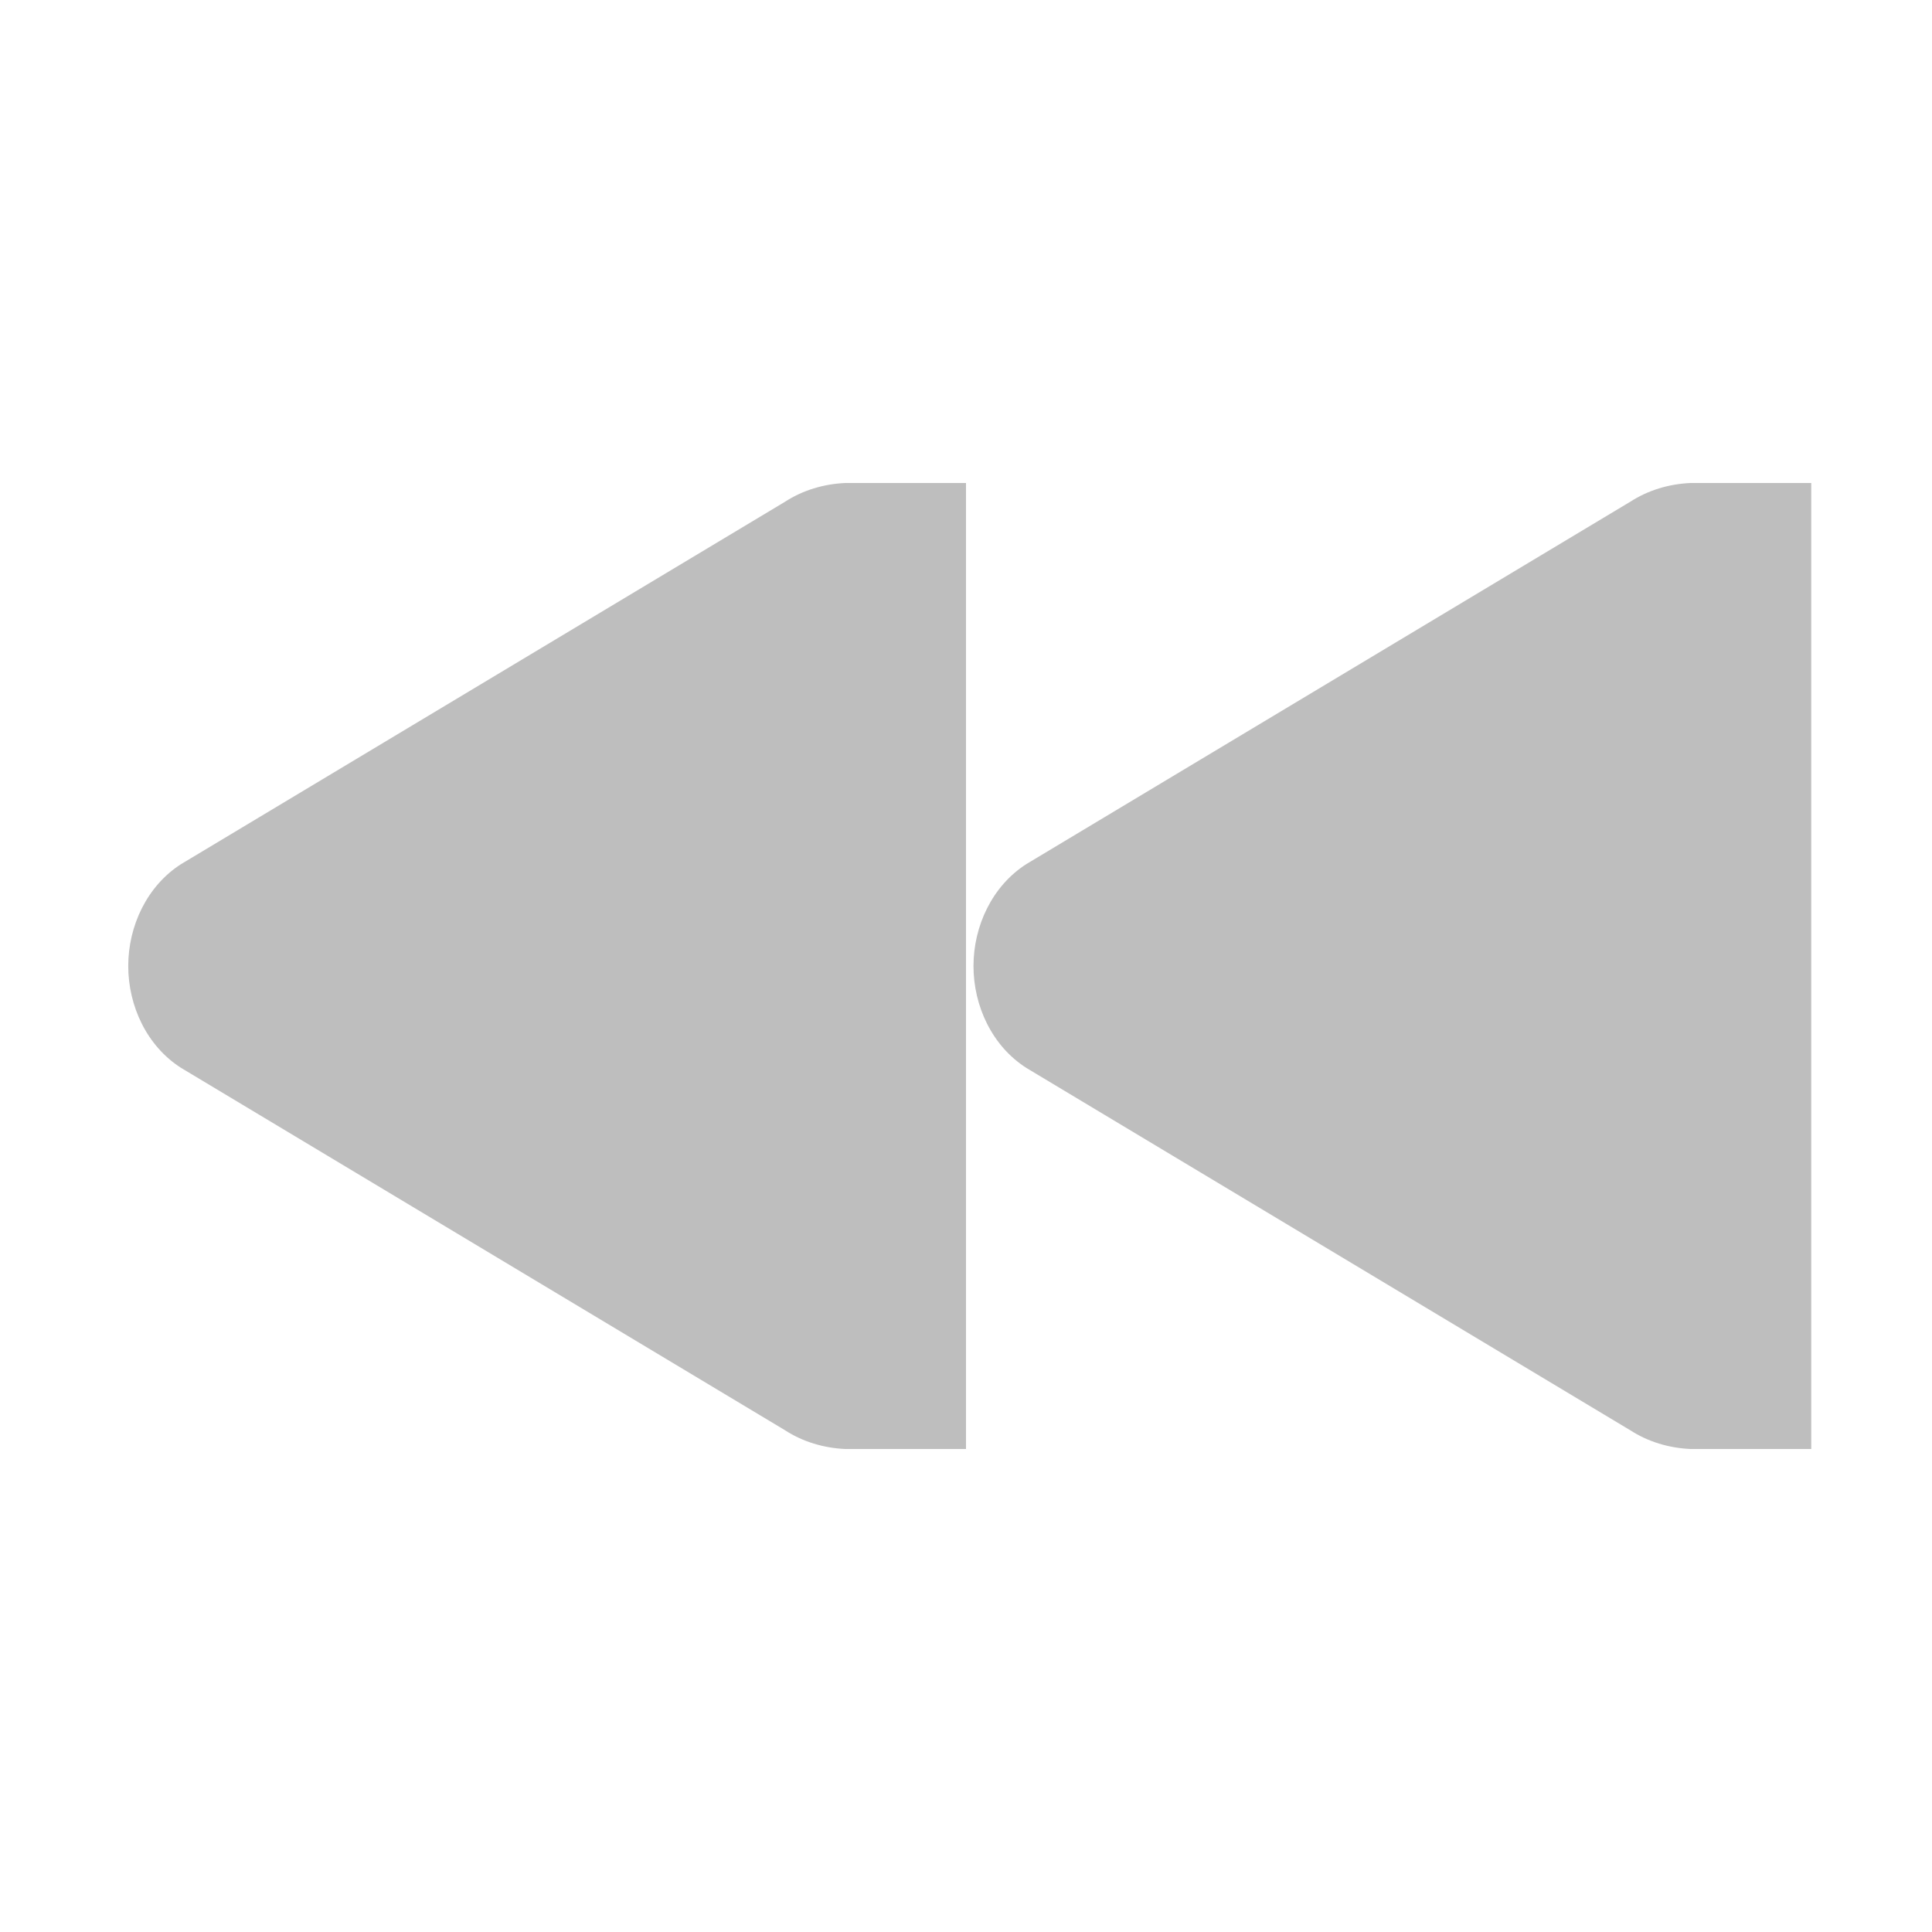
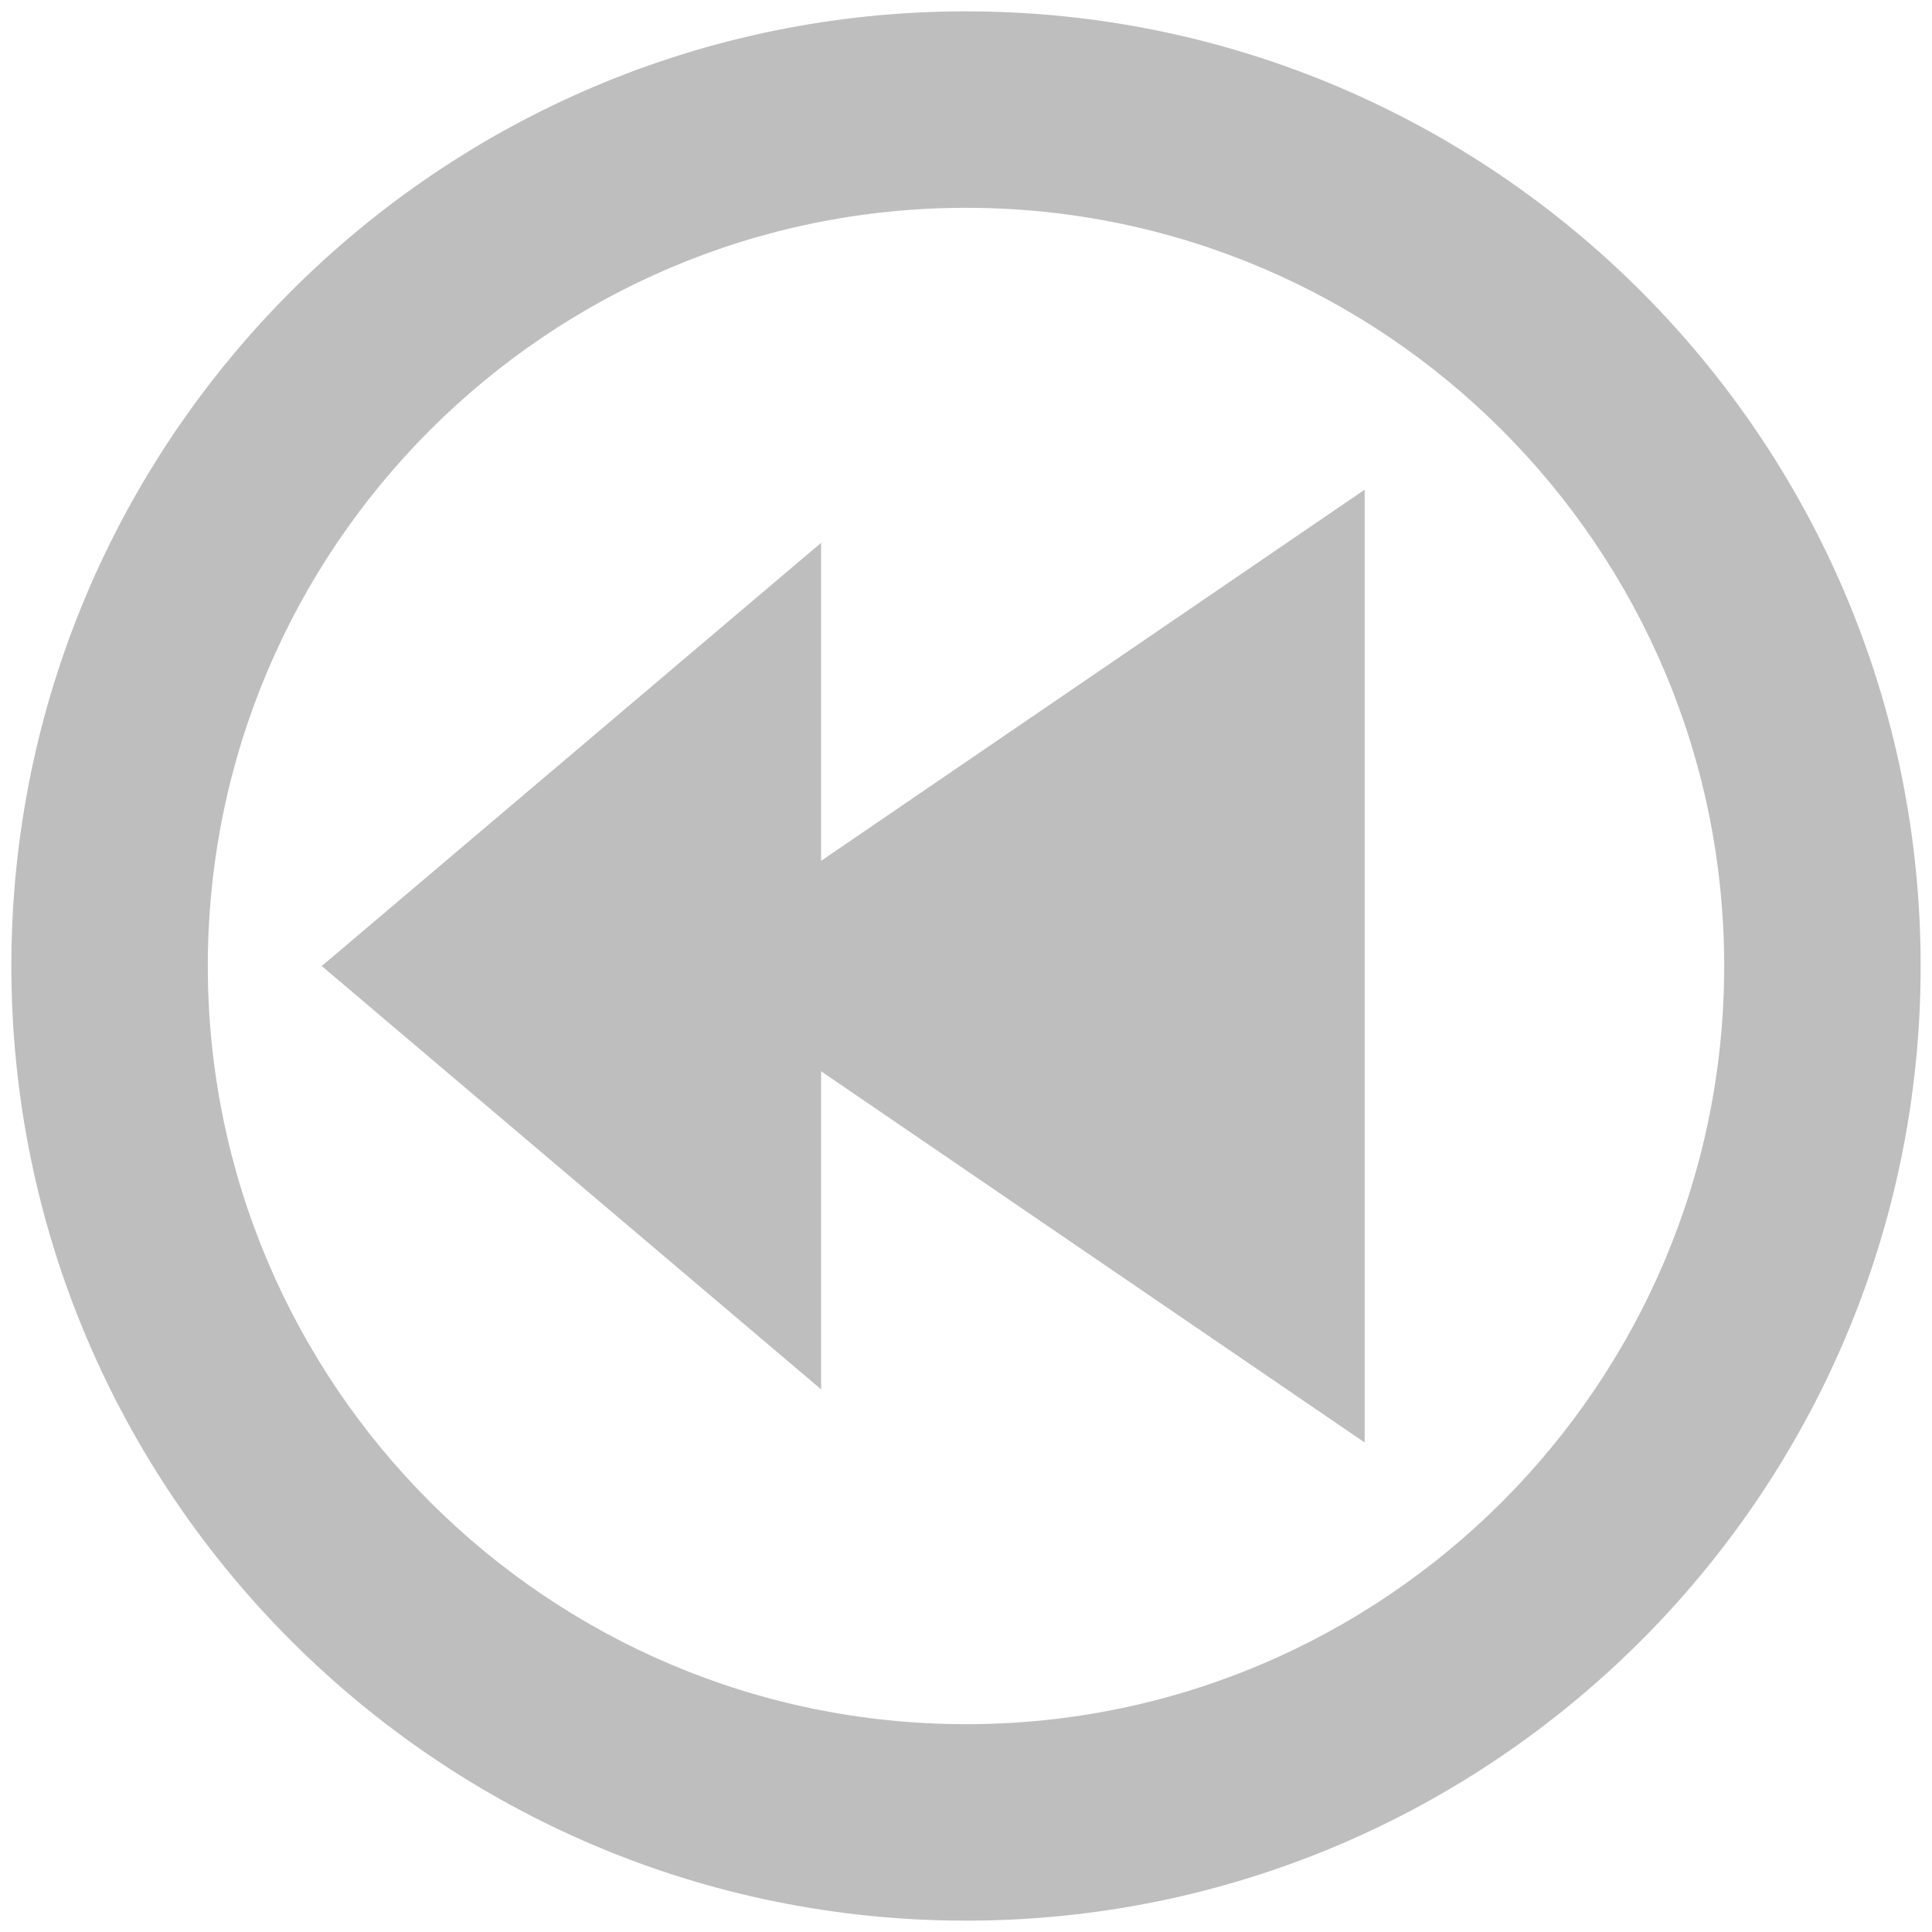
- <svg xmlns="http://www.w3.org/2000/svg" height="16" width="16">
-   <g fill="#bebebe" transform="translate(-20 -487)">
-     <path d="m34 491c-.177.008-.351.059-.5.156l-5 3c-.282.18-.438.512-.438.844s.155.664.438.844l5 3c.149.097.323.148.5.156h.156.844v-8h-.844z" />
-     <path d="m27 491c-.177.008-.351.059-.5.156l-5 3c-.282.18-.438.512-.438.844s.155.664.438.844l5 3c.149.097.323.148.5.156h.156.844v-8h-.844z" />
+ <svg xmlns="http://www.w3.org/2000/svg" height="16" width="16" version="1.1" id="svg10">
+   <defs id="defs14" />
+   <g fill="#bebebe" id="g8">
+     <path d="m7.322 7.119-7.932 4.58v-9.159z" transform="matrix(-.5213937 0 0 .7654363 6.4821 2.551132)" id="path2" />
+     <path d="m7.322 7.119-7.932 4.58v-9.159z" transform="matrix(-.7283782 0 0 .8615311 10.85723 1.867066)" id="path4" />
+     <path d="m8 .094c-4.362 0-7.906 3.544-7.906 7.906 0 4.362 3.544 7.906 7.906 7.906s7.906-3.544 7.906-7.906c0-4.362-3.544-7.906-7.906-7.906zm0 1.627c3.464 0 6.279 2.815 6.279 6.279 0 3.464-2.815 6.279-6.279 6.279-3.464 0-6.279-2.815-6.279-6.279 0-3.464 2.815-6.279 6.279-6.279z" id="path6" />
  </g>
</svg>
